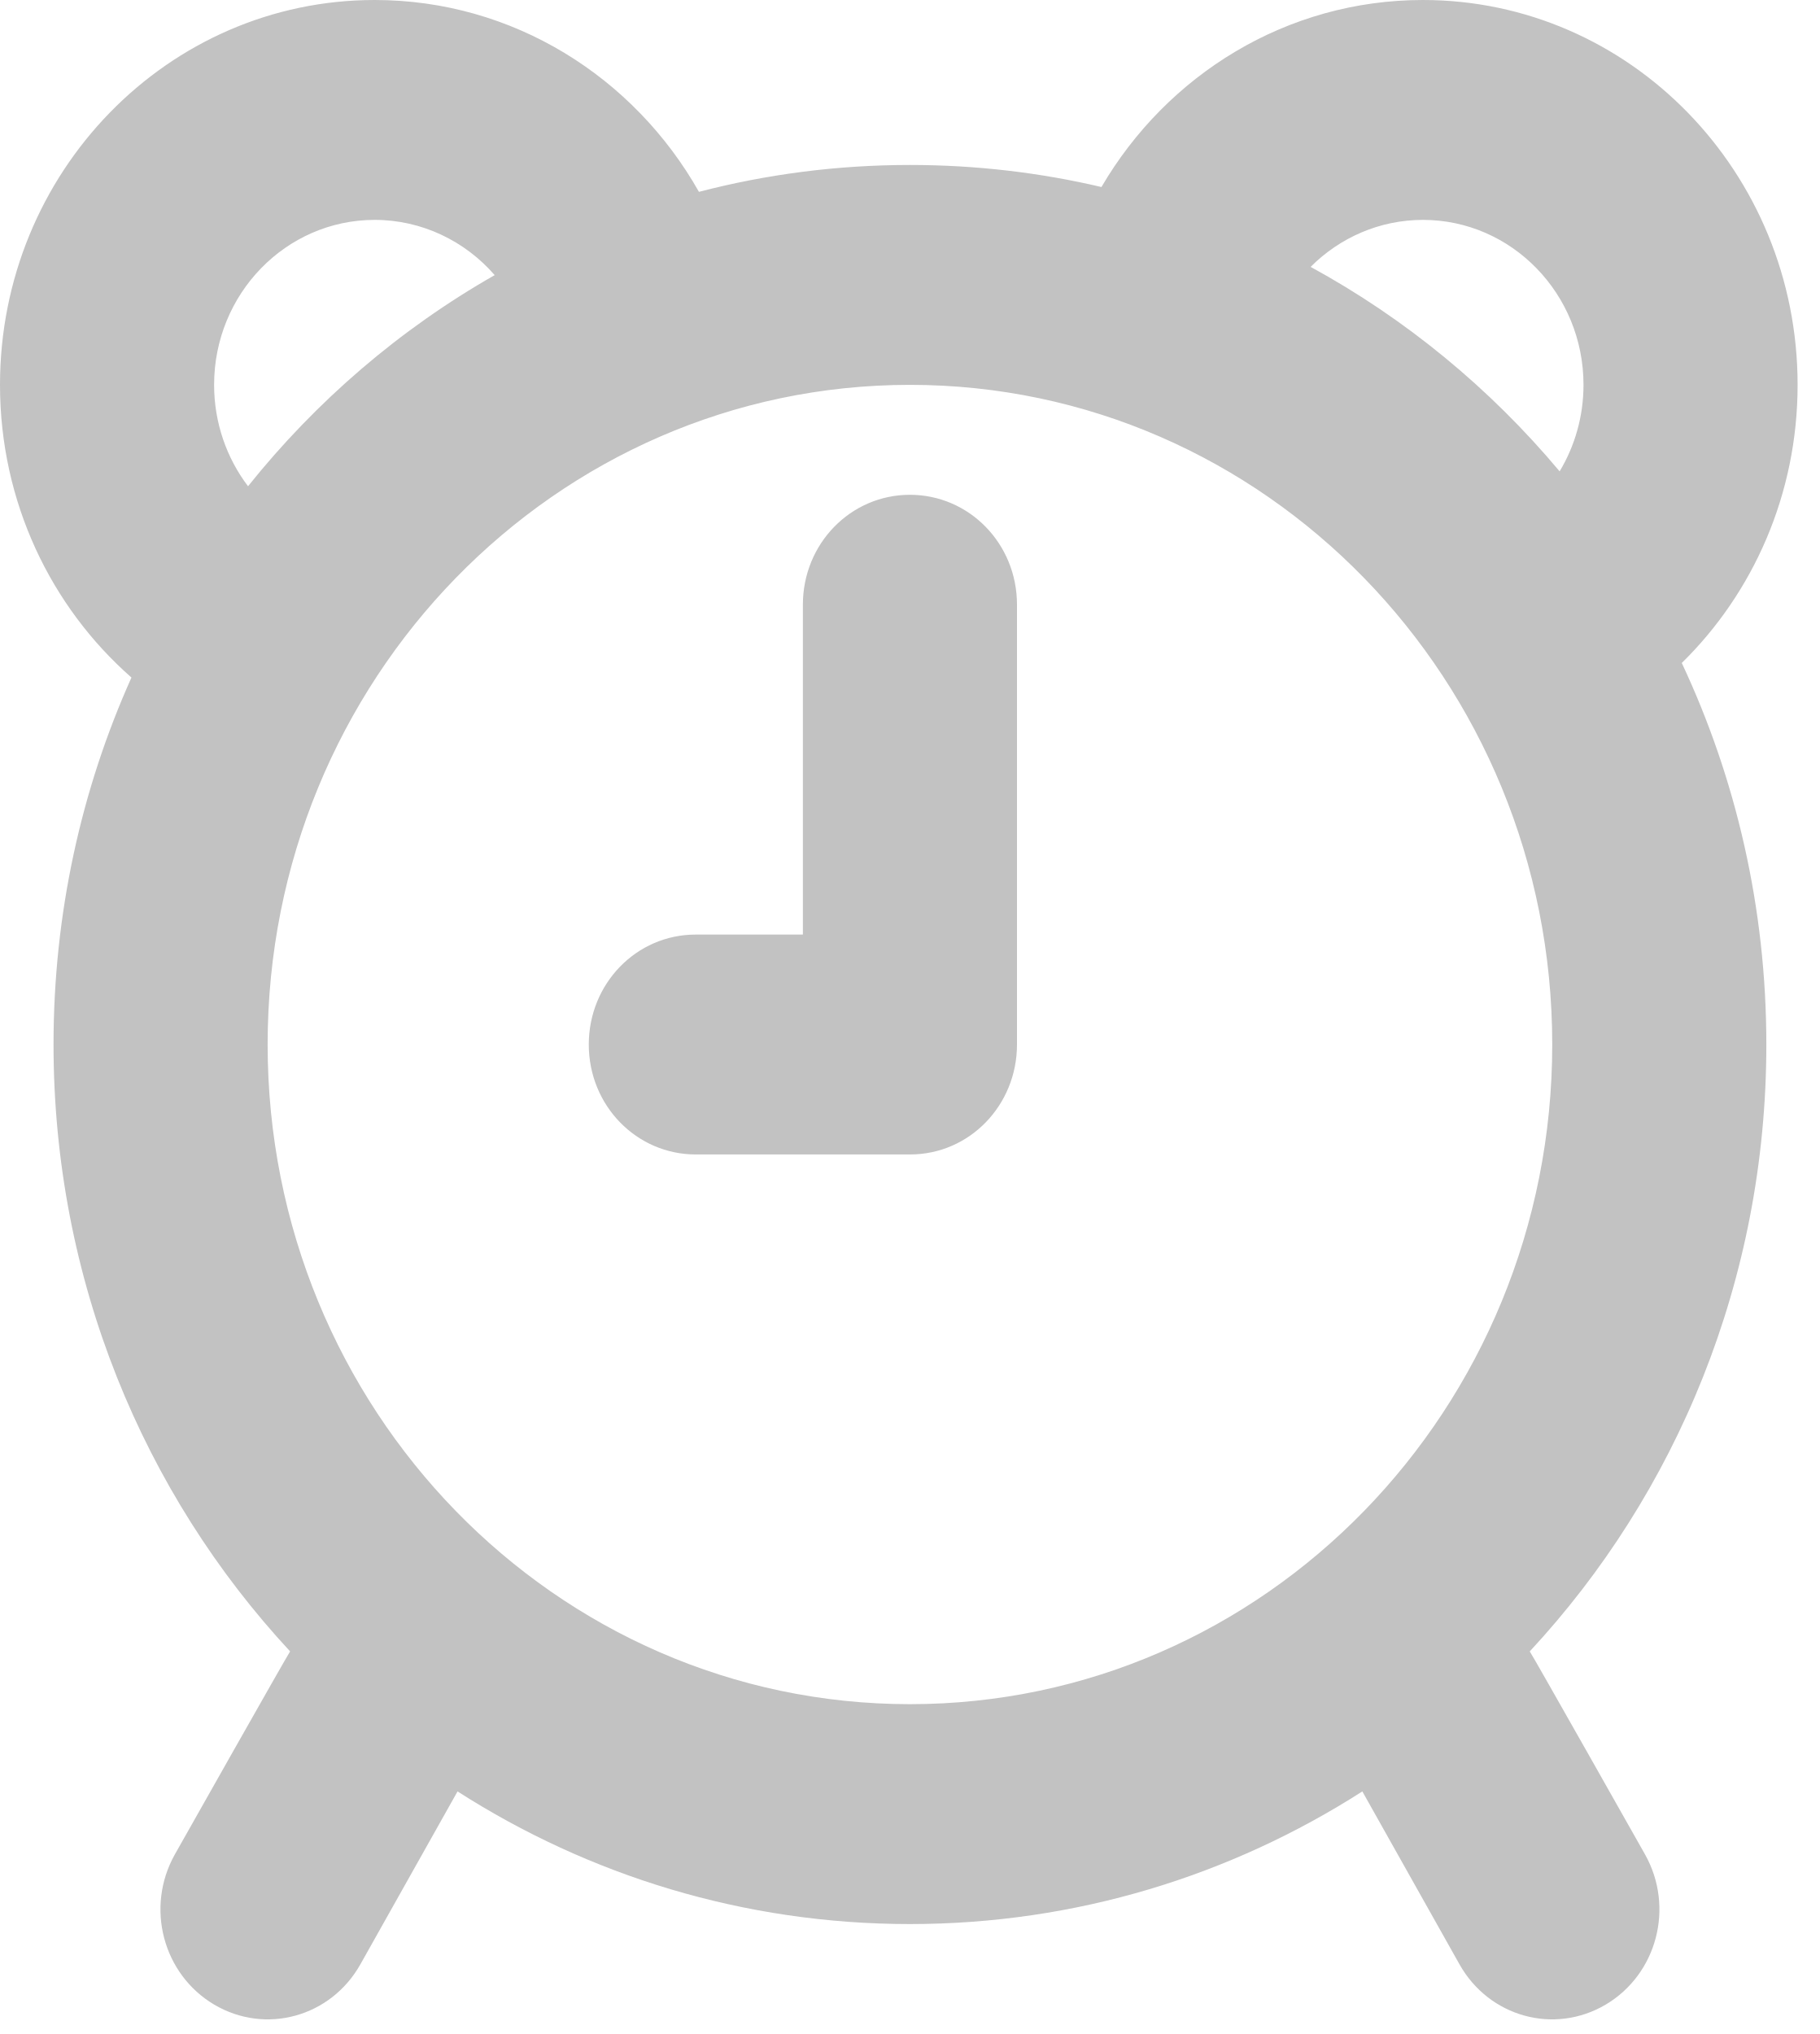
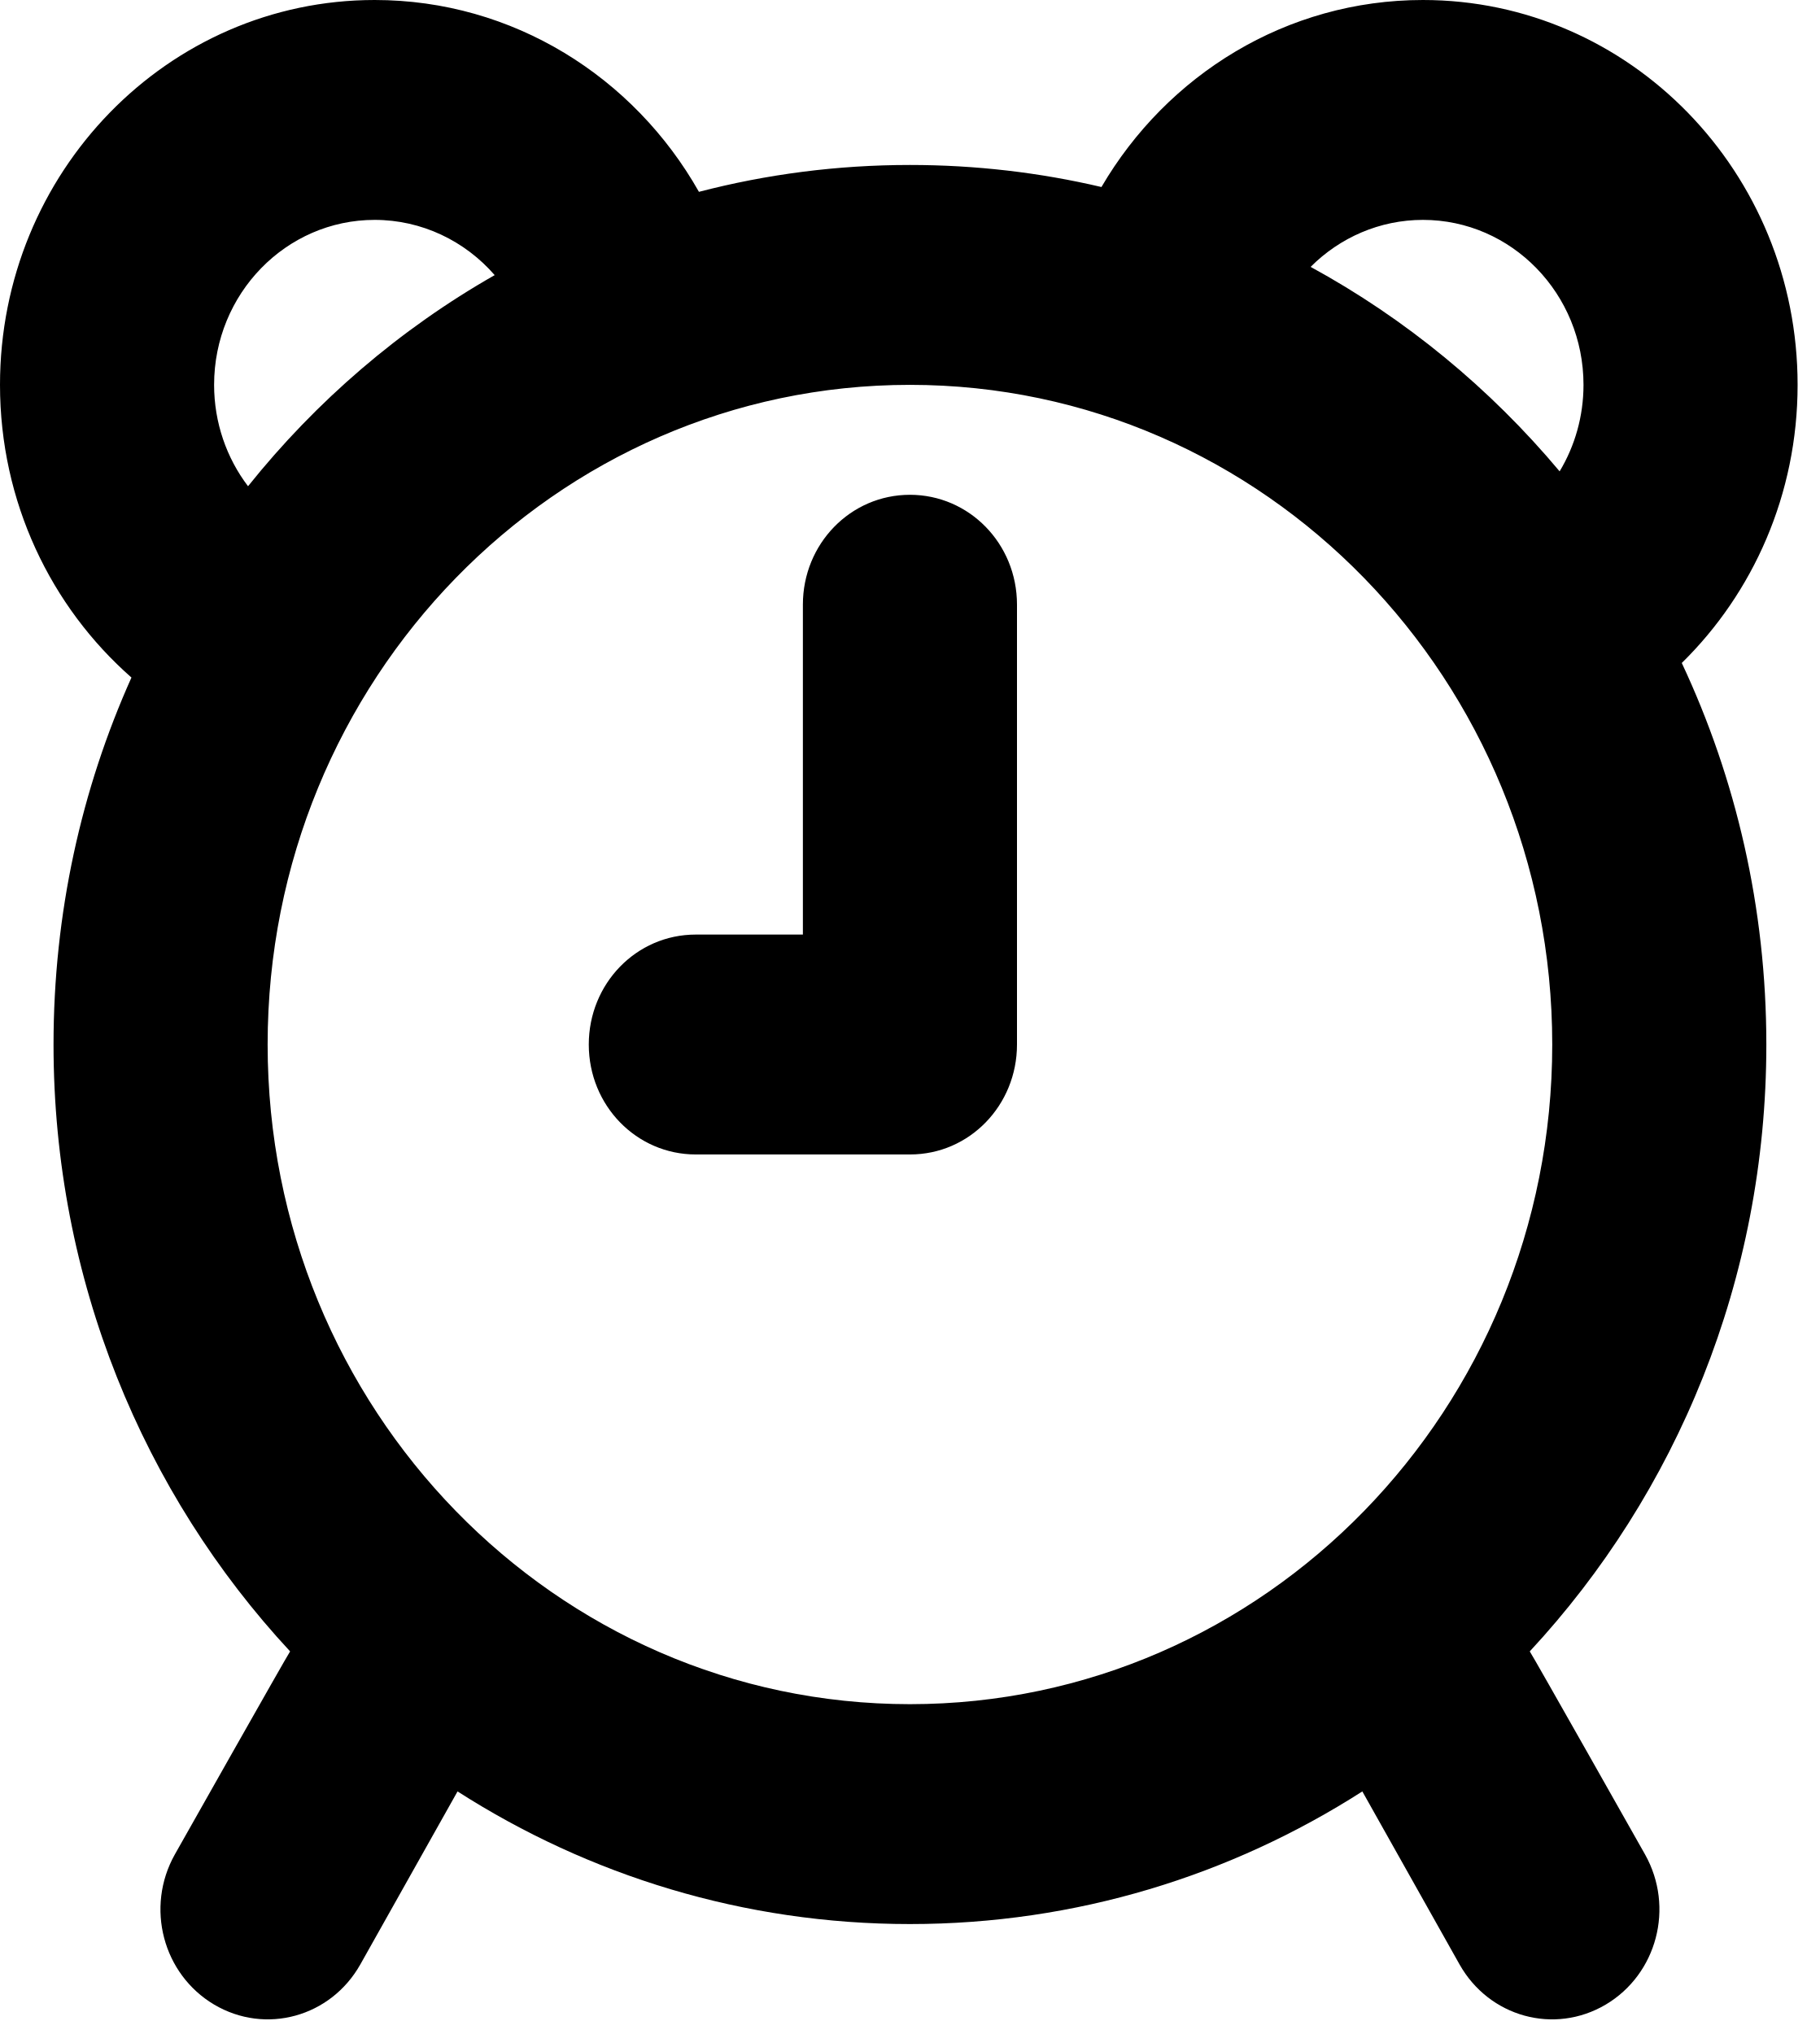
<svg xmlns="http://www.w3.org/2000/svg" width="17" height="19" viewBox="0 0 17 19" fill="none">
-   <path opacity="0.24" fill-rule="evenodd" clip-rule="evenodd" d="M12.726 16.734C11.5 17.519 10.052 17.973 8.5 17.973C6.948 17.973 5.5 17.519 4.274 16.734L3.366 18.35C3.09 18.84 2.482 19.01 2 18.725C1.522 18.441 1.356 17.817 1.633 17.323C1.633 17.323 2.683 15.463 2.71 15.426C1.341 13.952 0.5 11.955 0.5 9.757C0.5 8.533 0.76 7.372 1.228 6.329C0.476 5.669 0 4.689 0 3.595C0 1.609 1.567 0 3.5 0C4.793 0 5.923 0.72 6.529 1.792C7.159 1.628 7.82 1.541 8.5 1.541C9.115 1.541 9.714 1.612 10.289 1.747C10.901 0.7 12.017 0 13.292 0C15.225 0 16.792 1.609 16.792 3.595C16.792 4.616 16.377 5.539 15.71 6.193C16.216 7.271 16.5 8.48 16.5 9.757C16.5 11.955 15.659 13.952 14.29 15.426C14.317 15.463 15.367 17.323 15.367 17.323C15.644 17.817 15.478 18.441 15 18.725C14.518 19.01 13.91 18.84 13.634 18.35L12.726 16.734ZM7.5 5.648C7.5 5.081 7.944 4.622 8.5 4.622C9.052 4.622 9.5 5.077 9.5 5.648V9.757C9.5 10.324 9.057 10.784 8.501 10.784H6.499C5.947 10.784 5.5 10.328 5.5 9.757C5.5 9.19 5.943 8.73 6.499 8.73H7.5V5.648ZM2 3.595C2 2.744 2.672 2.054 3.5 2.054C3.939 2.054 4.343 2.25 4.621 2.57C3.736 3.074 2.955 3.745 2.317 4.542C2.117 4.279 2 3.948 2 3.595ZM14.792 3.595C14.792 2.744 14.12 2.054 13.292 2.054C12.889 2.054 12.516 2.219 12.243 2.493C13.13 2.977 13.919 3.627 14.569 4.403C14.711 4.167 14.792 3.889 14.792 3.595ZM8.5 15.919C5.186 15.919 2.5 13.16 2.5 9.757C2.5 6.353 5.186 3.595 8.5 3.595C11.814 3.595 14.5 6.353 14.5 9.757C14.5 13.16 11.814 15.919 8.5 15.919Z" fill="currentColor" />
+   <path fill-rule="evenodd" clip-rule="evenodd" d="M12.726 16.734C11.5 17.519 10.052 17.973 8.5 17.973C6.948 17.973 5.5 17.519 4.274 16.734L3.366 18.35C3.09 18.84 2.482 19.01 2 18.725C1.522 18.441 1.356 17.817 1.633 17.323C1.633 17.323 2.683 15.463 2.71 15.426C1.341 13.952 0.5 11.955 0.5 9.757C0.5 8.533 0.76 7.372 1.228 6.329C0.476 5.669 0 4.689 0 3.595C0 1.609 1.567 0 3.5 0C4.793 0 5.923 0.72 6.529 1.792C7.159 1.628 7.82 1.541 8.5 1.541C9.115 1.541 9.714 1.612 10.289 1.747C10.901 0.7 12.017 0 13.292 0C15.225 0 16.792 1.609 16.792 3.595C16.792 4.616 16.377 5.539 15.71 6.193C16.216 7.271 16.5 8.48 16.5 9.757C16.5 11.955 15.659 13.952 14.29 15.426C14.317 15.463 15.367 17.323 15.367 17.323C15.644 17.817 15.478 18.441 15 18.725C14.518 19.01 13.91 18.84 13.634 18.35L12.726 16.734ZM7.5 5.648C7.5 5.081 7.944 4.622 8.5 4.622C9.052 4.622 9.5 5.077 9.5 5.648V9.757C9.5 10.324 9.057 10.784 8.501 10.784H6.499C5.947 10.784 5.5 10.328 5.5 9.757C5.5 9.19 5.943 8.73 6.499 8.73H7.5V5.648ZM2 3.595C2 2.744 2.672 2.054 3.5 2.054C3.939 2.054 4.343 2.25 4.621 2.57C3.736 3.074 2.955 3.745 2.317 4.542C2.117 4.279 2 3.948 2 3.595ZM14.792 3.595C14.792 2.744 14.12 2.054 13.292 2.054C12.889 2.054 12.516 2.219 12.243 2.493C13.13 2.977 13.919 3.627 14.569 4.403C14.711 4.167 14.792 3.889 14.792 3.595ZM8.5 15.919C5.186 15.919 2.5 13.16 2.5 9.757C2.5 6.353 5.186 3.595 8.5 3.595C11.814 3.595 14.5 6.353 14.5 9.757C14.5 13.16 11.814 15.919 8.5 15.919Z" fill="currentColor" />
</svg>
